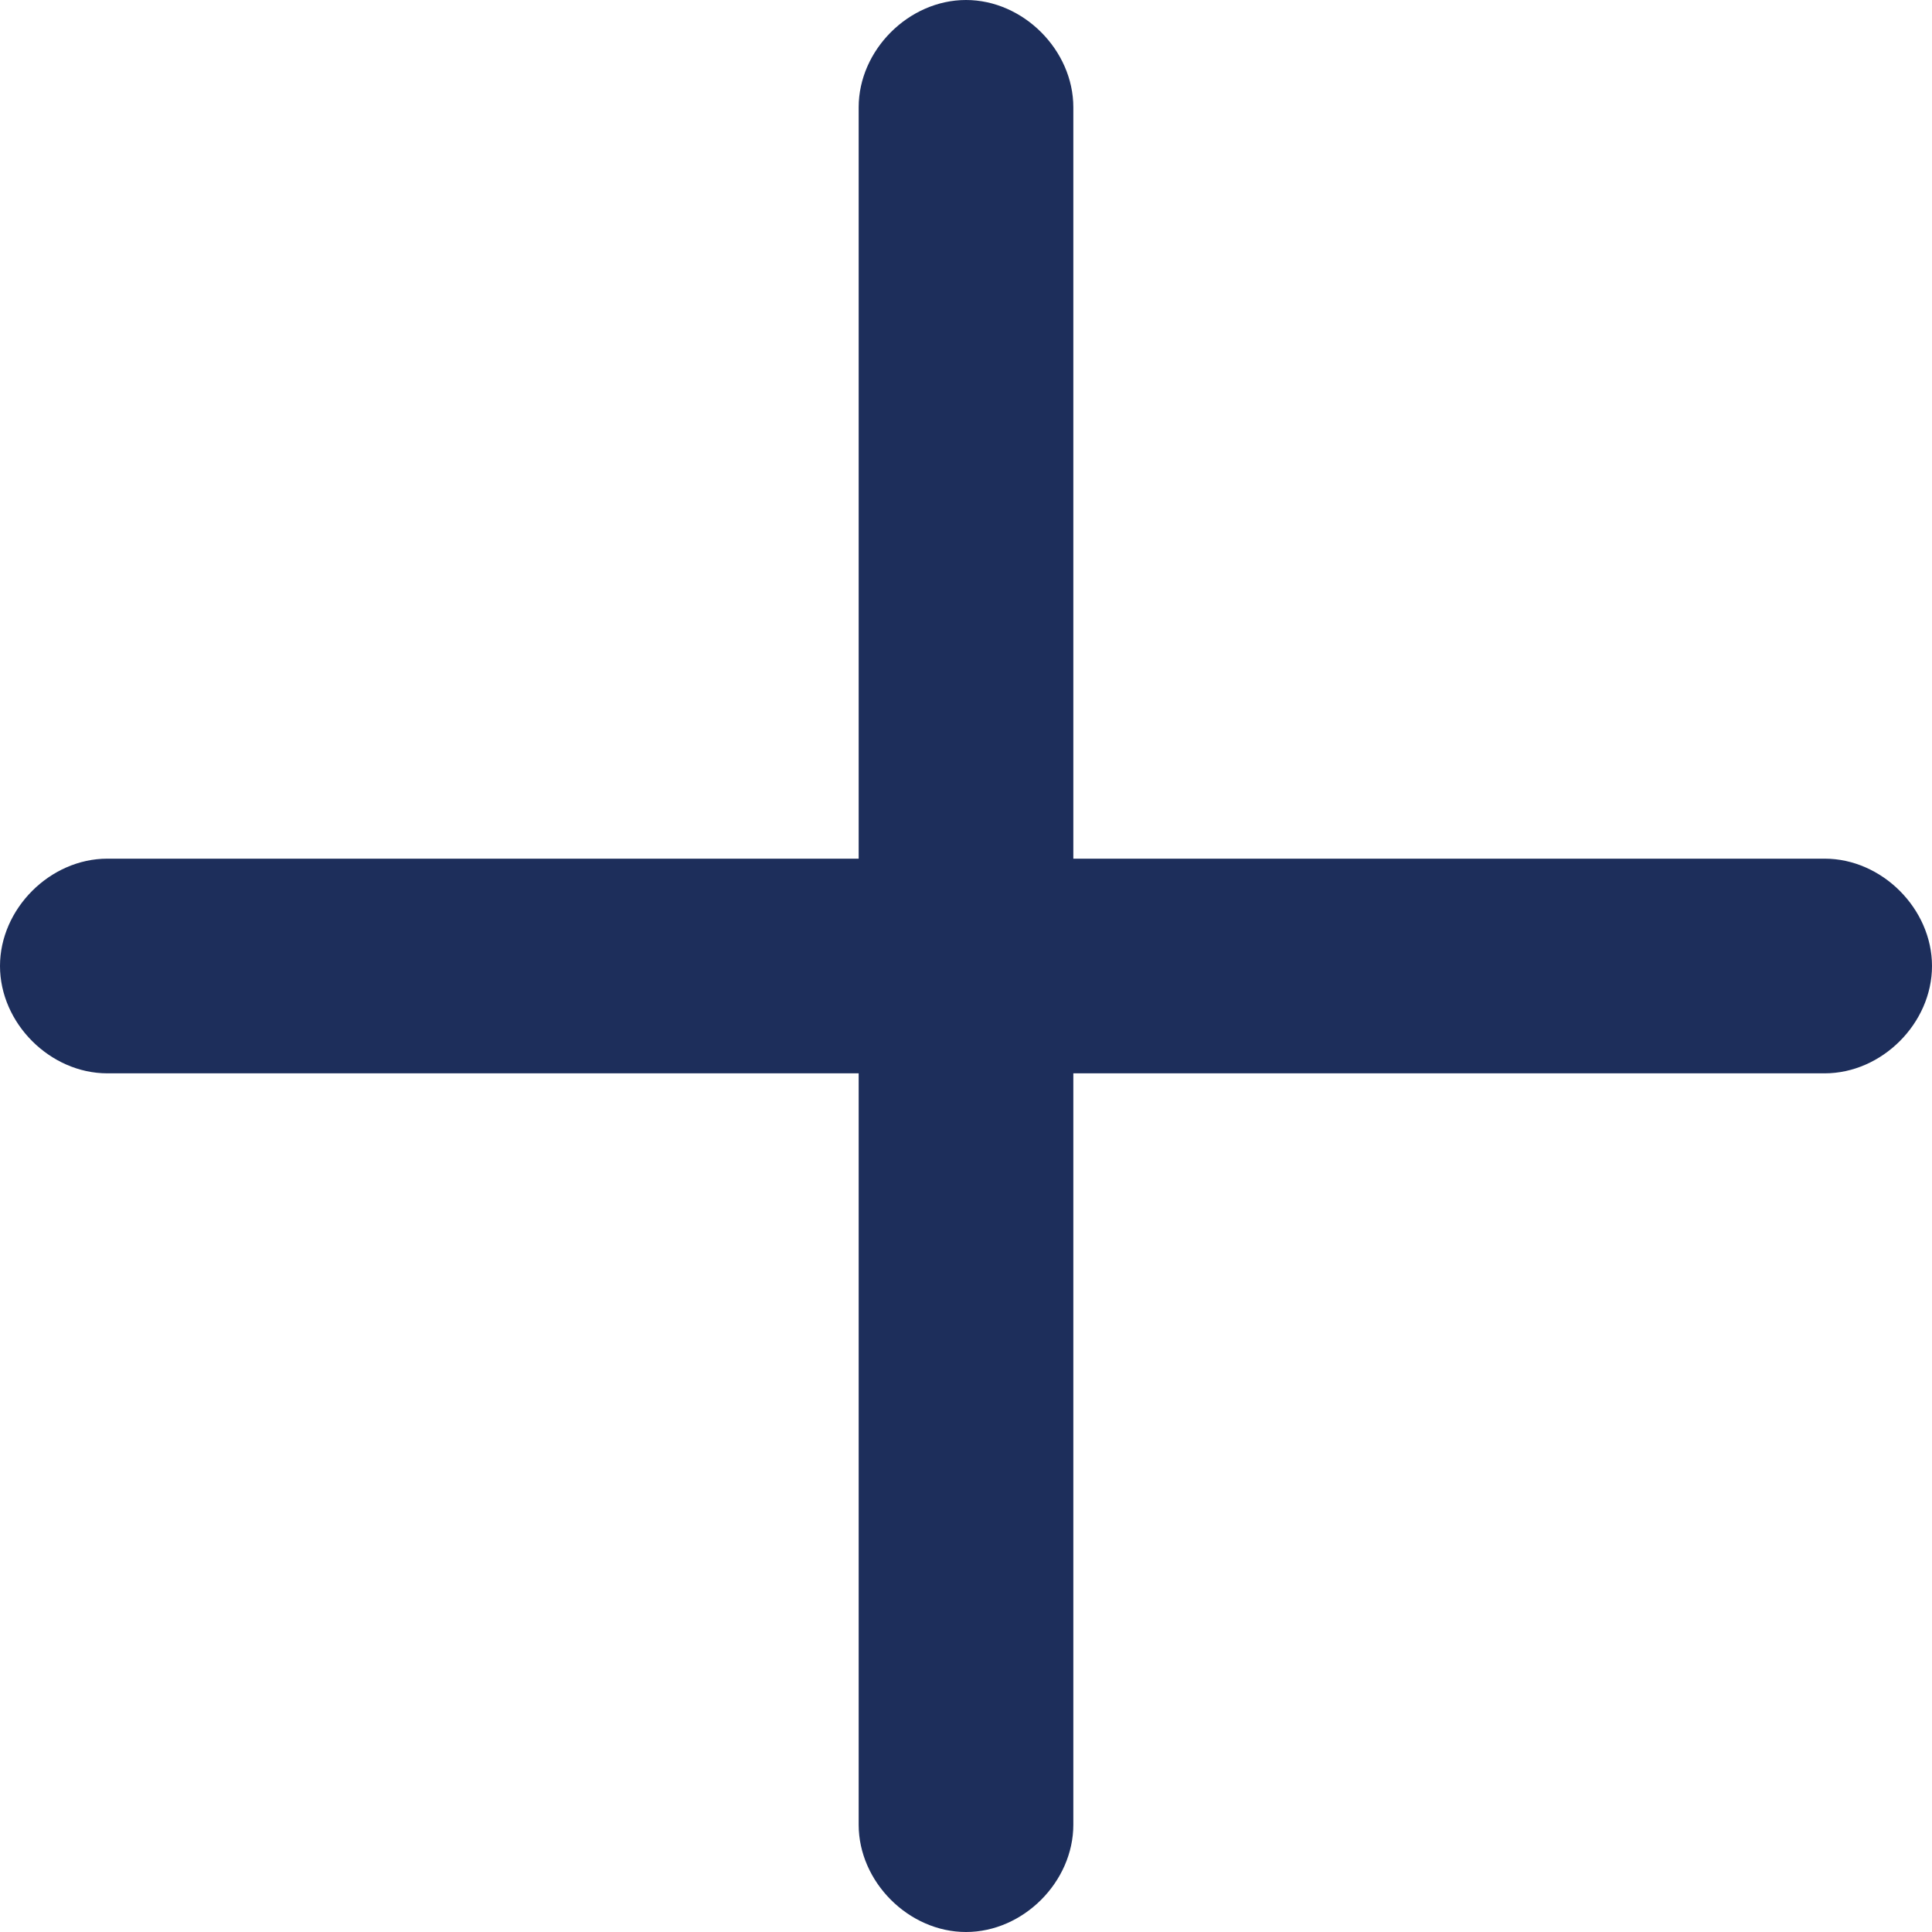
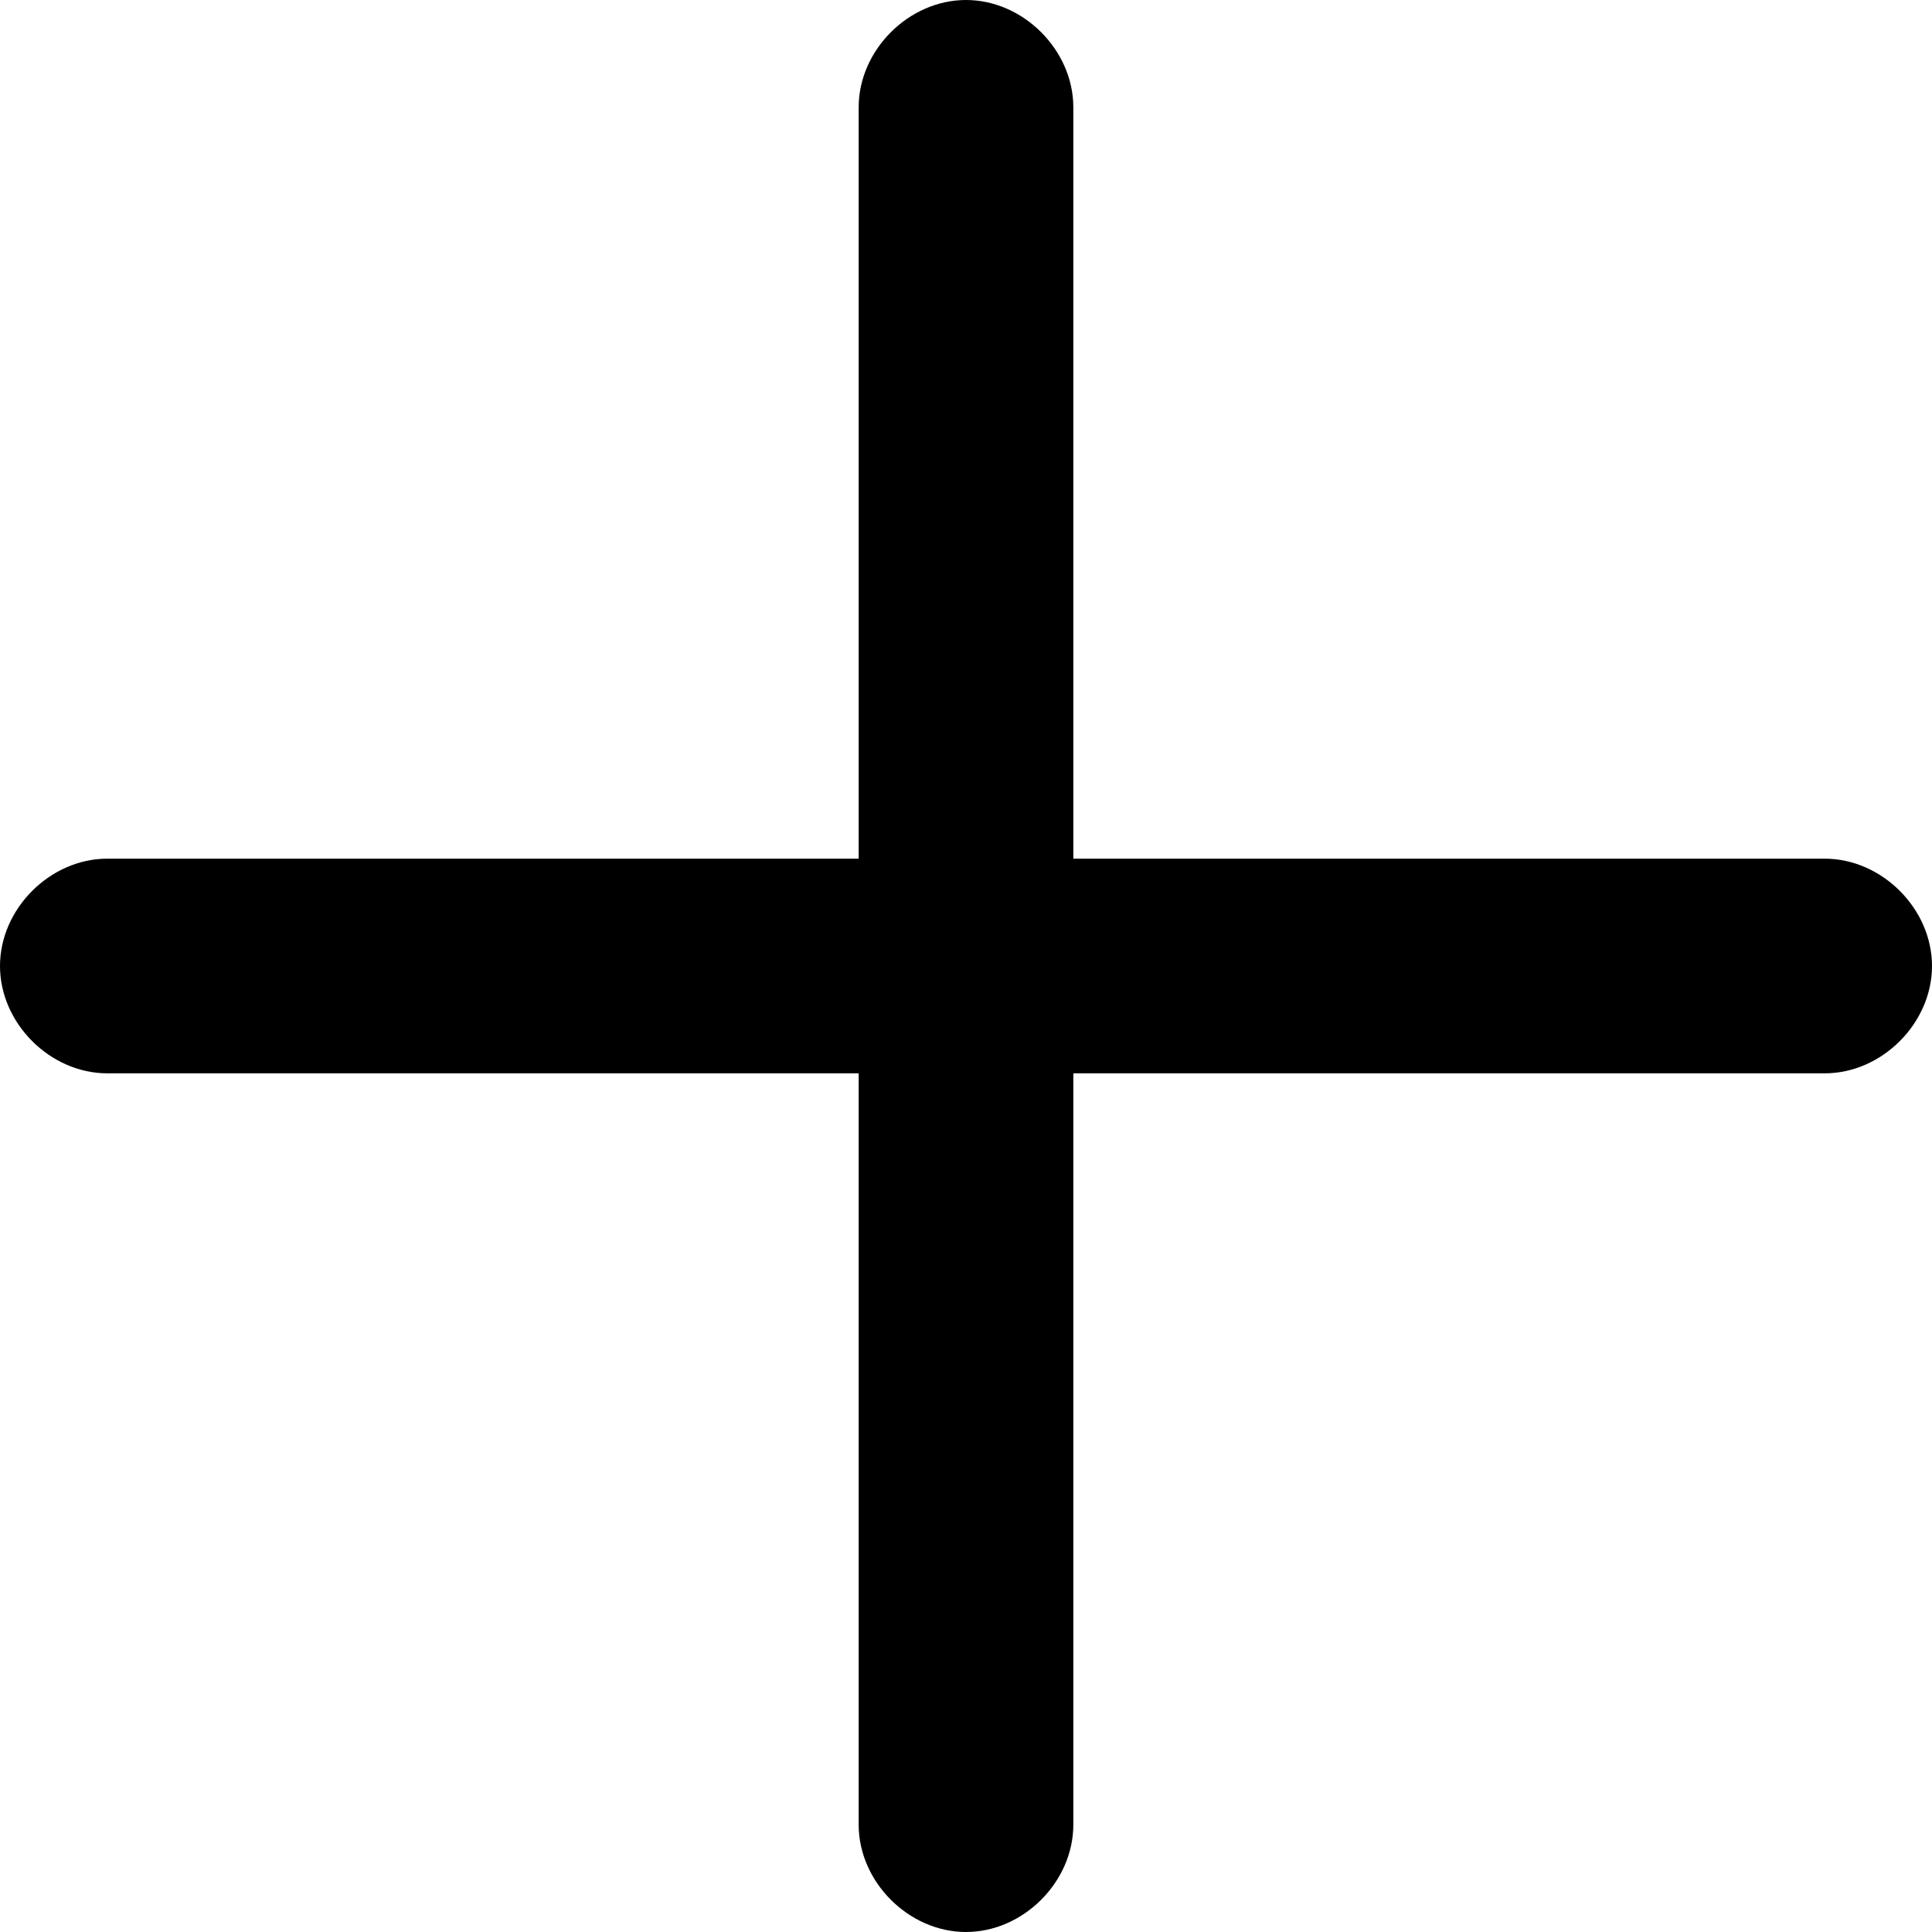
<svg xmlns="http://www.w3.org/2000/svg" version="1.1" id="Layer_1" x="0px" y="0px" viewBox="0 0 27 27" style="enable-background:new 0 0 27 27;" xml:space="preserve">
-   <style type="text/css">
- 	.st0{fill:#1D2E5B;}
- </style>
-   <path class="st0" d="M25.5,12H15V1.5C15,0.7,14.3,0,13.5,0S12,0.7,12,1.5V12H1.5C0.7,12,0,12.7,0,13.5S0.7,15,1.5,15H12v10.5  c0,0.8,0.7,1.5,1.5,1.5s1.5-0.7,1.5-1.5V15h10.5c0.8,0,1.5-0.7,1.5-1.5S26.3,12,25.5,12z" />
+   <path d="M25.5,12H15V1.5C15,0.7,14.3,0,13.5,0S12,0.7,12,1.5V12H1.5C0.7,12,0,12.7,0,13.5S0.7,15,1.5,15H12v10.5   c0,0.8,0.7,1.5,1.5,1.5s1.5-0.7,1.5-1.5V15h10.5c0.8,0,1.5-0.7,1.5-1.5S26.3,12,25.5,12z" />
</svg>
